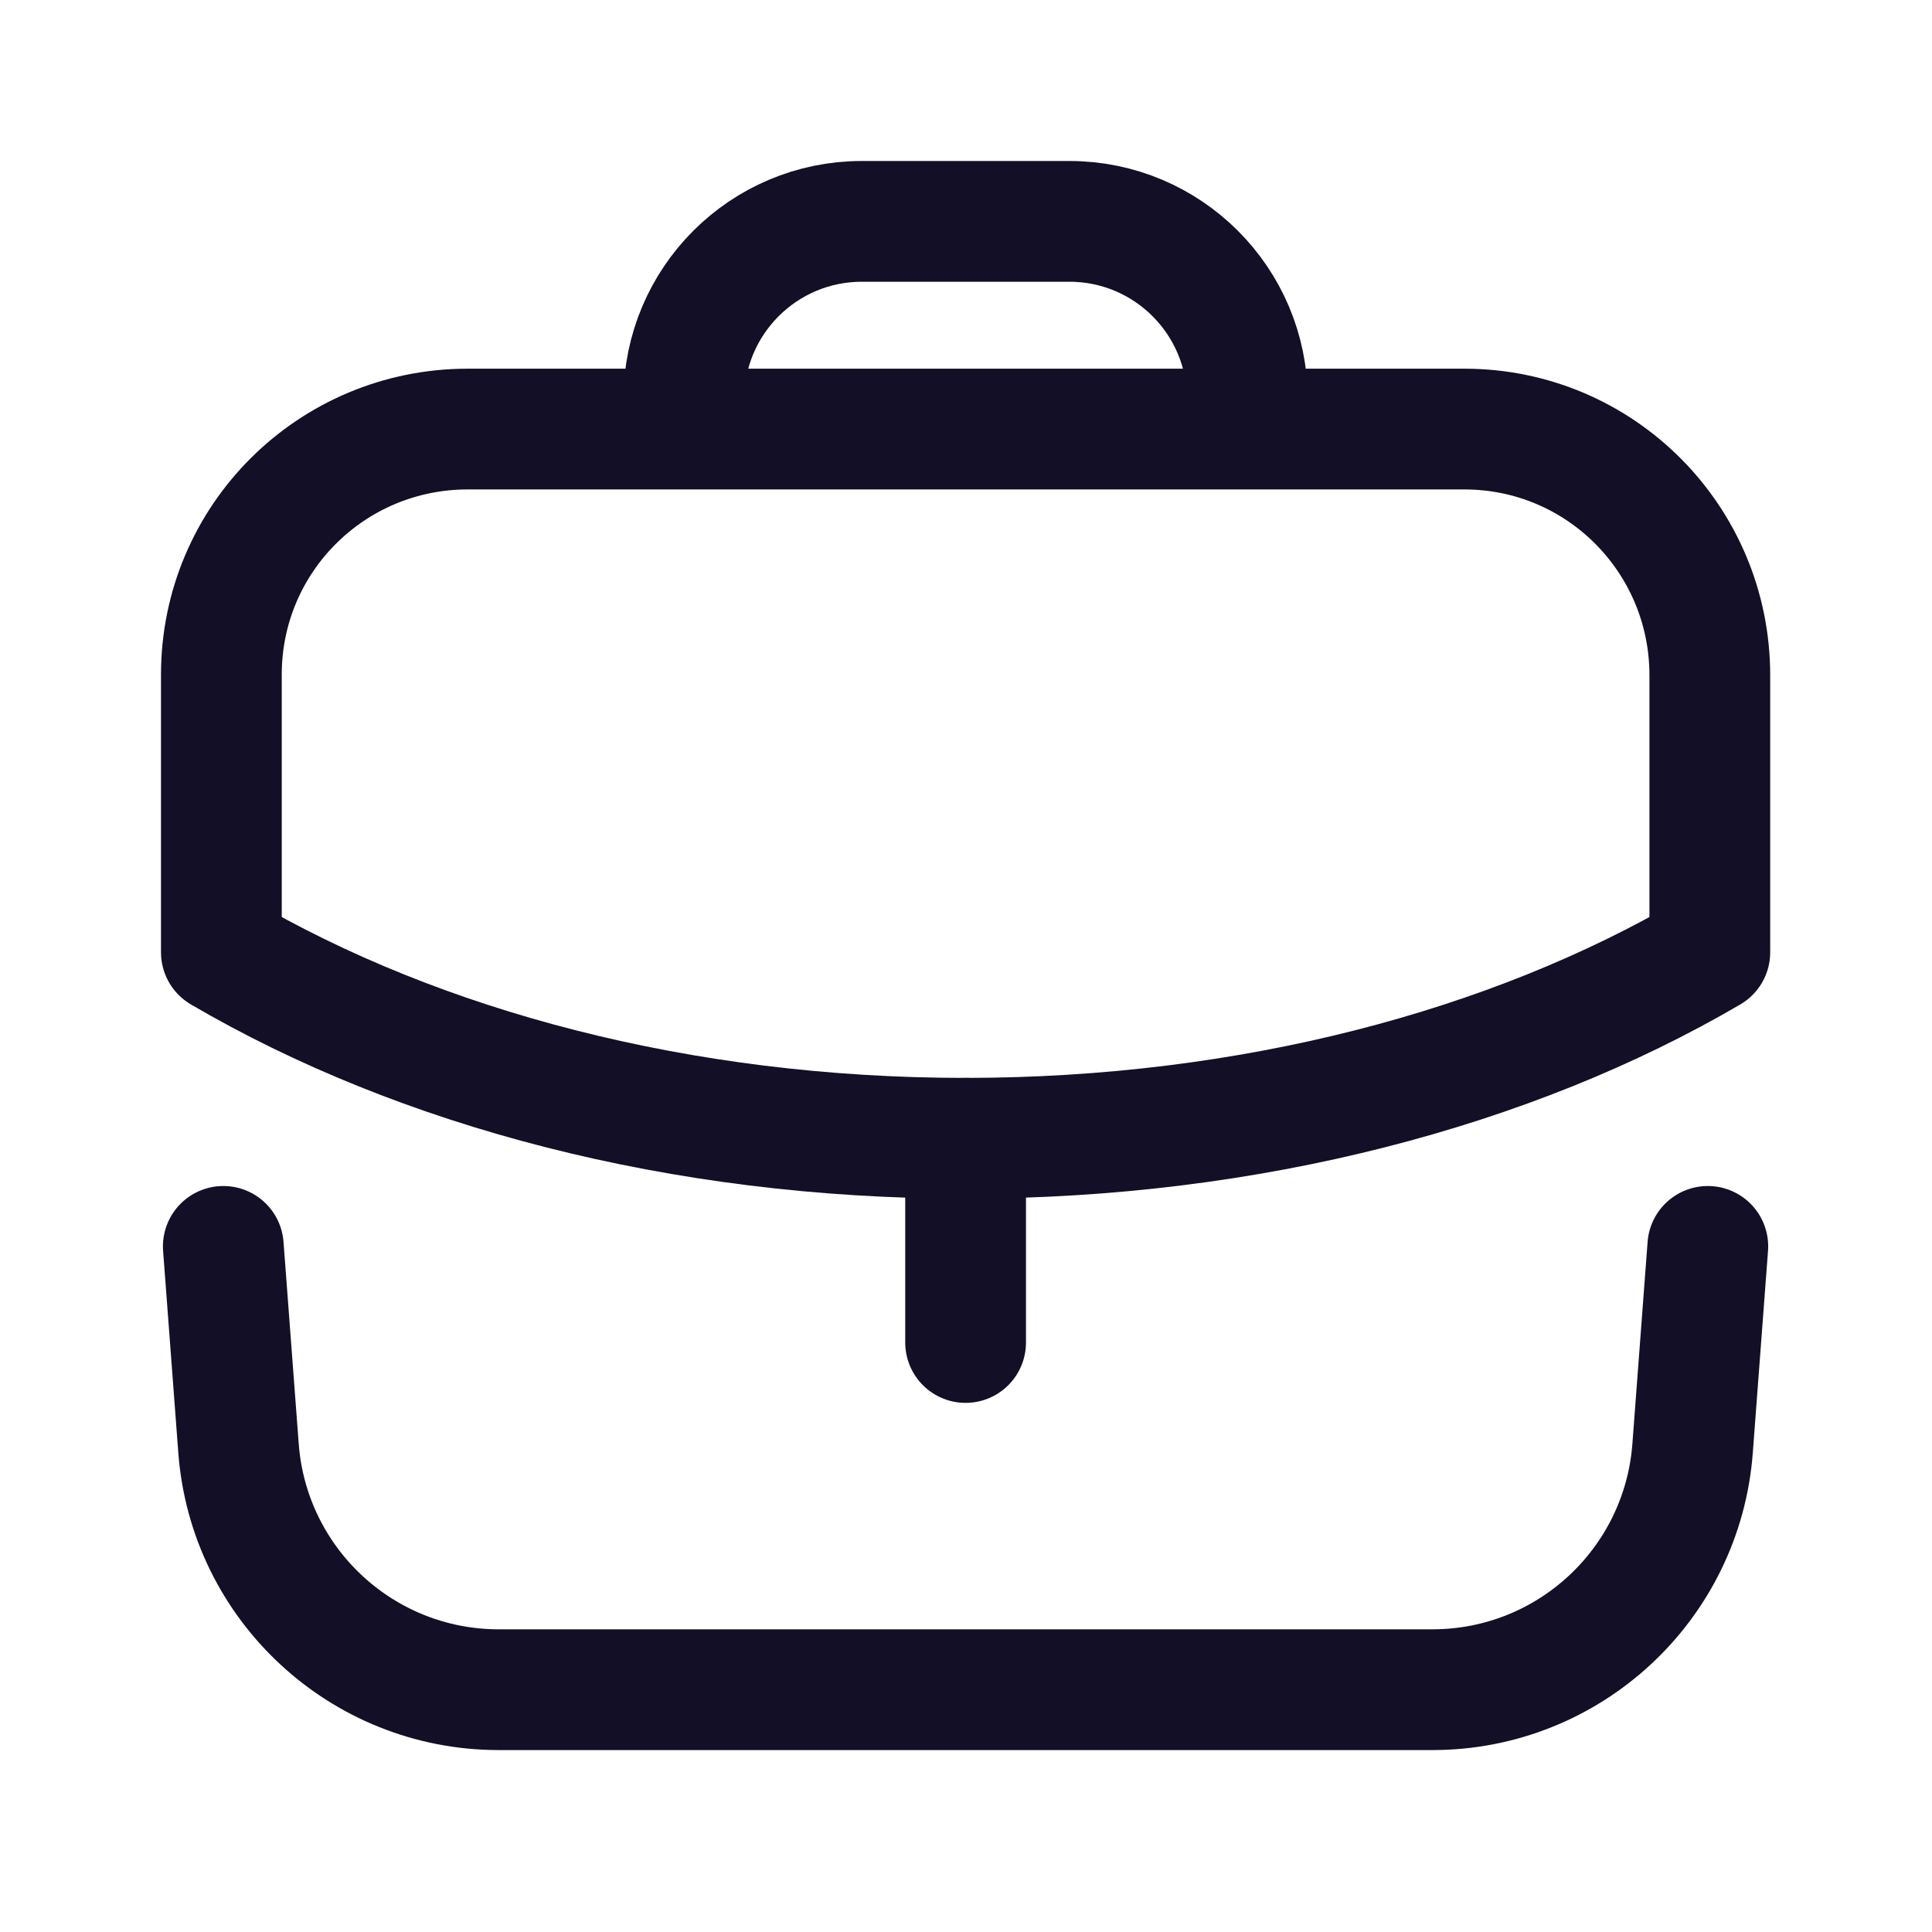
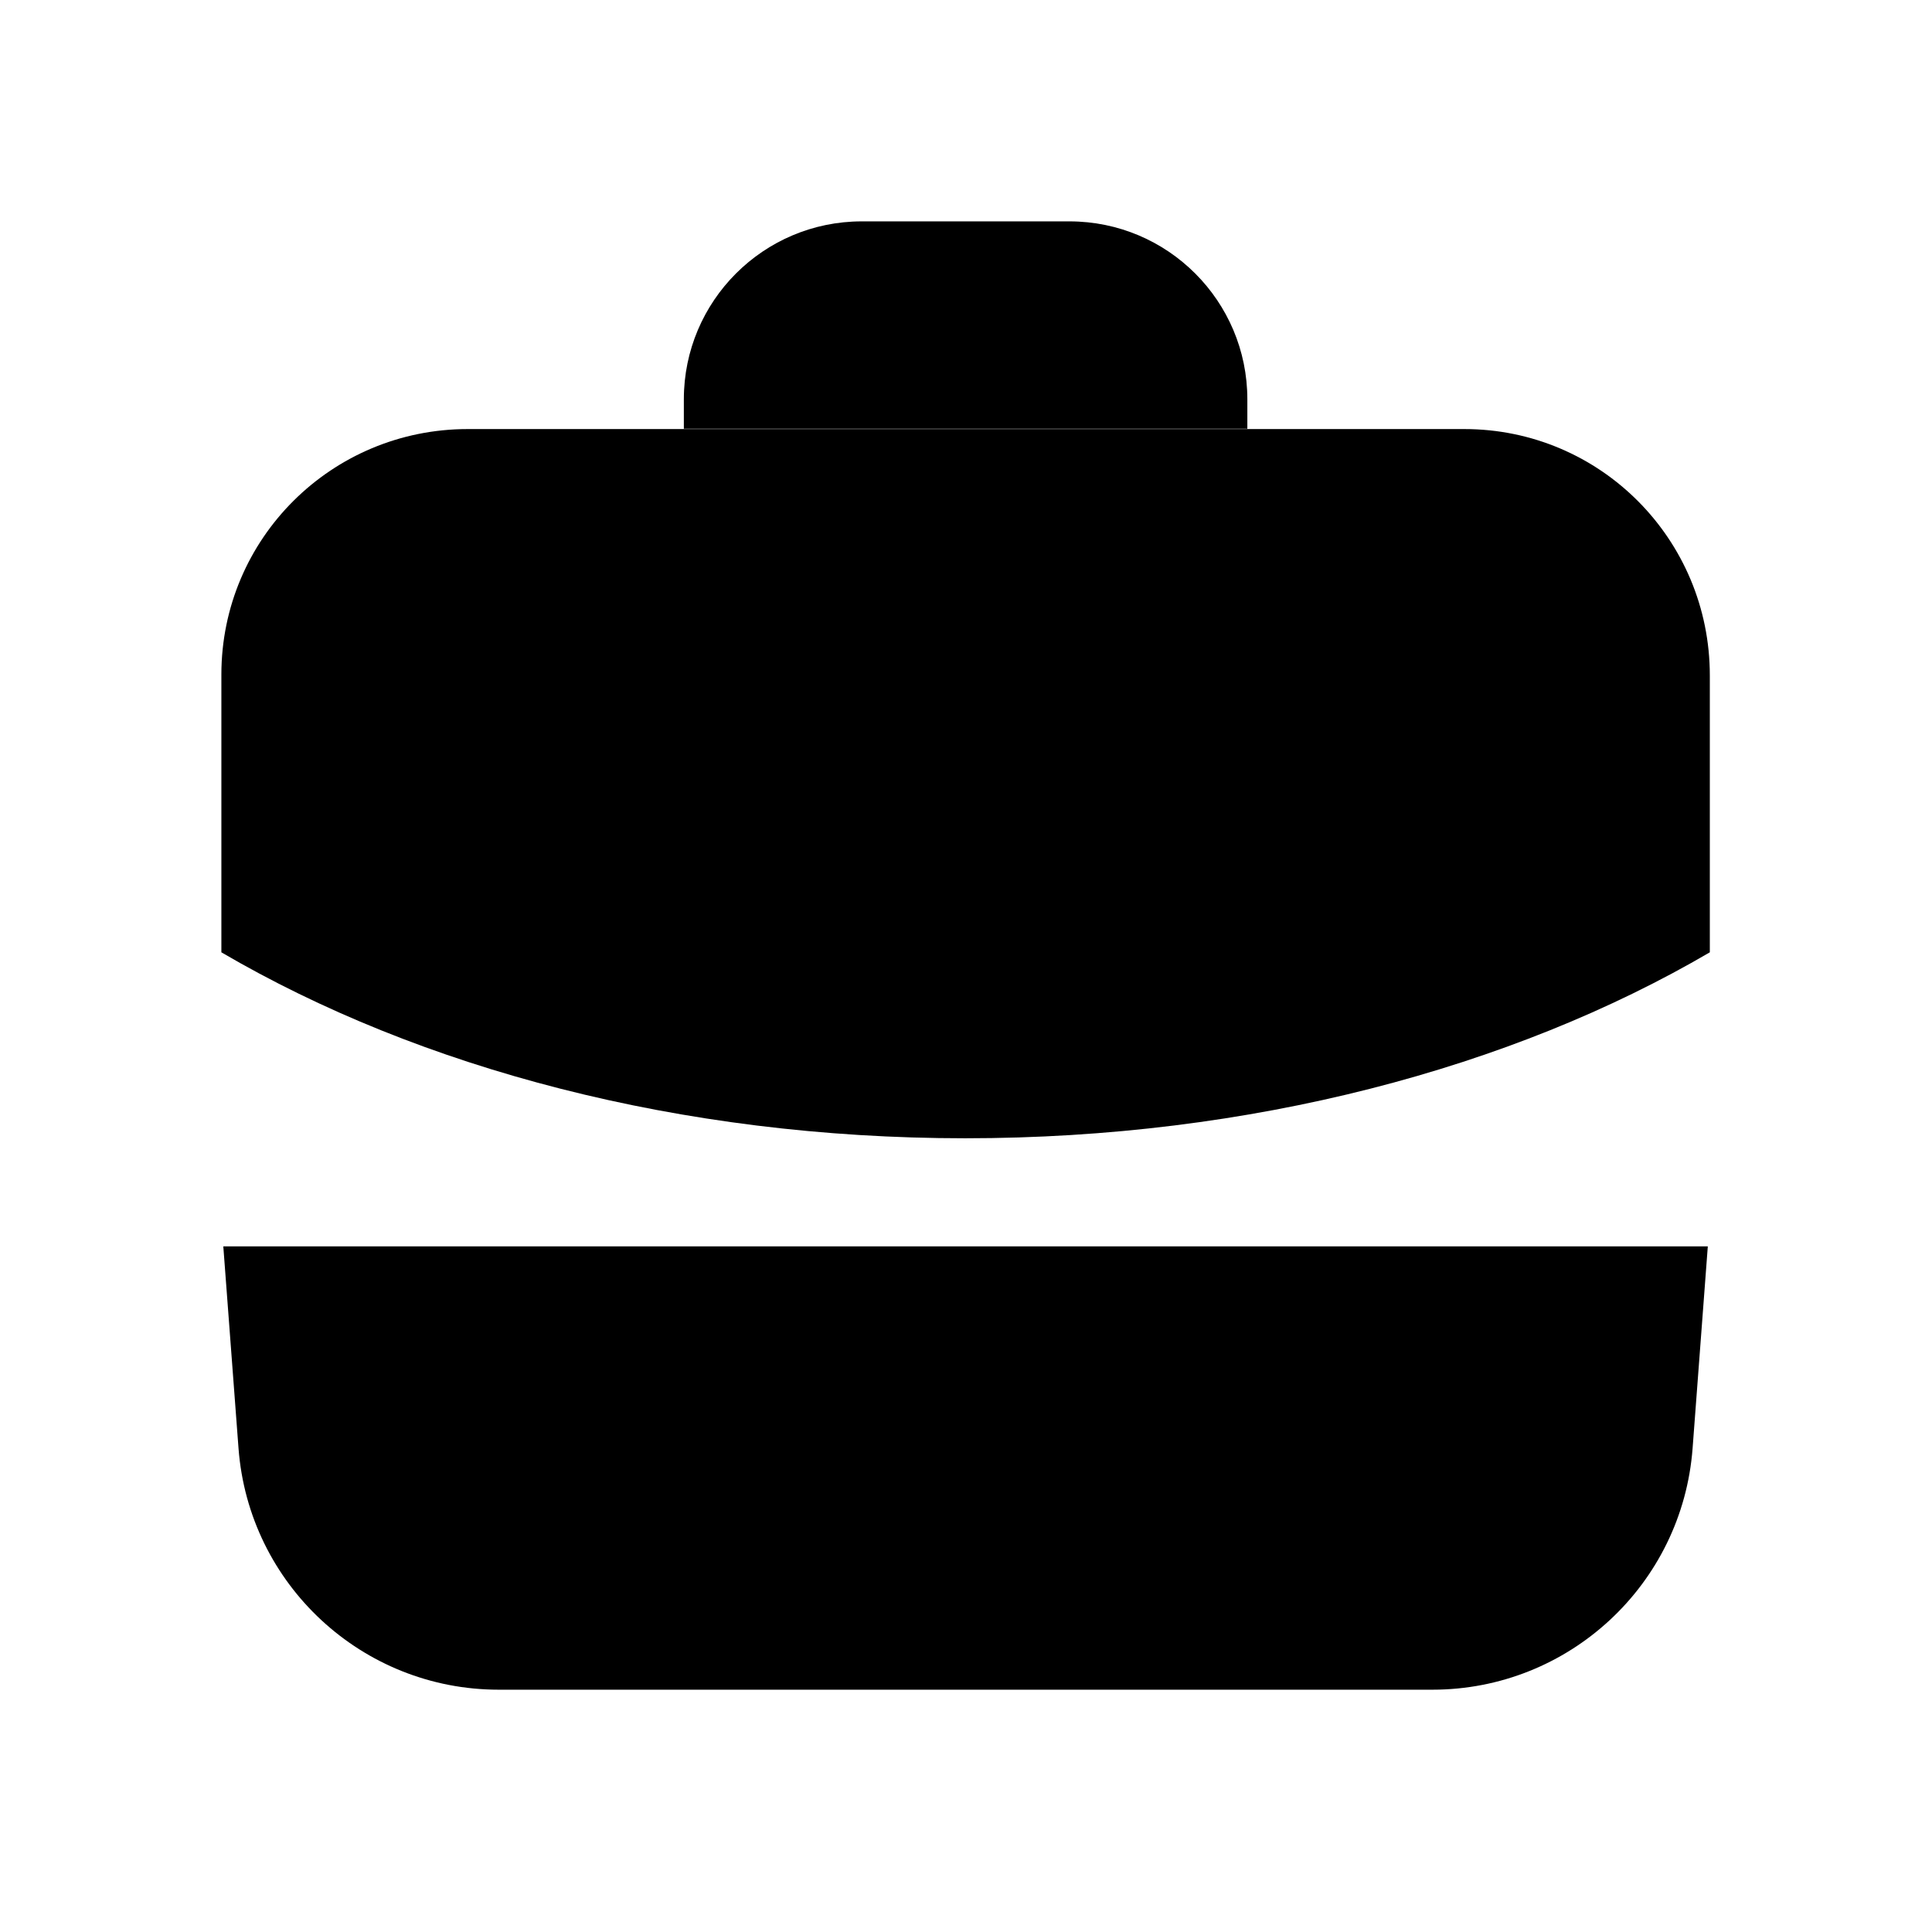
- <svg xmlns="http://www.w3.org/2000/svg" width="24" height="24" viewBox="0 0 24 24" fill="none">
+ <svg xmlns="http://www.w3.org/2000/svg" viewBox="0 0 24 24">
  <g id="Iconly/Light/Work">
    <g id="Work">
-       <path id="Stroke 1" d="M11.995 16.677V14.14" stroke="#130F26" stroke-width="1.5" stroke-linecap="round" stroke-linejoin="round" />
+       <path id="Stroke 1" d="M11.995 16.677V14.14" stroke-width="1.5" stroke-linecap="round" stroke-linejoin="round" />
      <g id="Group 8">
-         <path id="Stroke 2" fill-rule="evenodd" clip-rule="evenodd" d="M18.19 5.33C19.88 5.33 21.24 6.7 21.24 8.39V11.83C18.78 13.27 15.53 14.14 11.99 14.14C8.45 14.14 5.21 13.27 2.75 11.83V8.38C2.75 6.69 4.12 5.33 5.81 5.33H18.19Z" stroke="#130F26" stroke-width="1.5" stroke-linecap="round" stroke-linejoin="round" />
-         <path id="Stroke 4" d="M15.495 5.326V4.96C15.495 3.74 14.505 2.75 13.285 2.75H10.705C9.485 2.75 8.495 3.74 8.495 4.96V5.326" stroke="#130F26" stroke-width="1.5" stroke-linecap="round" stroke-linejoin="round" />
-         <path id="Stroke 6" d="M2.774 15.483L2.963 17.992C3.091 19.683 4.5 20.99 6.195 20.99H17.794C19.489 20.99 20.898 19.683 21.026 17.992L21.215 15.483" stroke="#130F26" stroke-width="1.5" stroke-linecap="round" stroke-linejoin="round" />
+         <path id="Stroke 2" fill-rule="evenodd" clip-rule="evenodd" d="M18.19 5.33C19.88 5.33 21.24 6.7 21.24 8.39V11.83C18.78 13.27 15.53 14.14 11.99 14.14C8.45 14.14 5.21 13.27 2.75 11.83V8.38C2.75 6.69 4.12 5.33 5.81 5.33H18.19Z" stroke-width="1.5" stroke-linecap="round" stroke-linejoin="round" />
+         <path id="Stroke 4" d="M15.495 5.326V4.96C15.495 3.74 14.505 2.75 13.285 2.75H10.705C9.485 2.75 8.495 3.74 8.495 4.96V5.326" stroke-width="1.5" stroke-linecap="round" stroke-linejoin="round" />
+         <path id="Stroke 6" d="M2.774 15.483L2.963 17.992C3.091 19.683 4.5 20.99 6.195 20.99H17.794C19.489 20.99 20.898 19.683 21.026 17.992L21.215 15.483" stroke-width="1.5" stroke-linecap="round" stroke-linejoin="round" />
      </g>
    </g>
  </g>
</svg>
